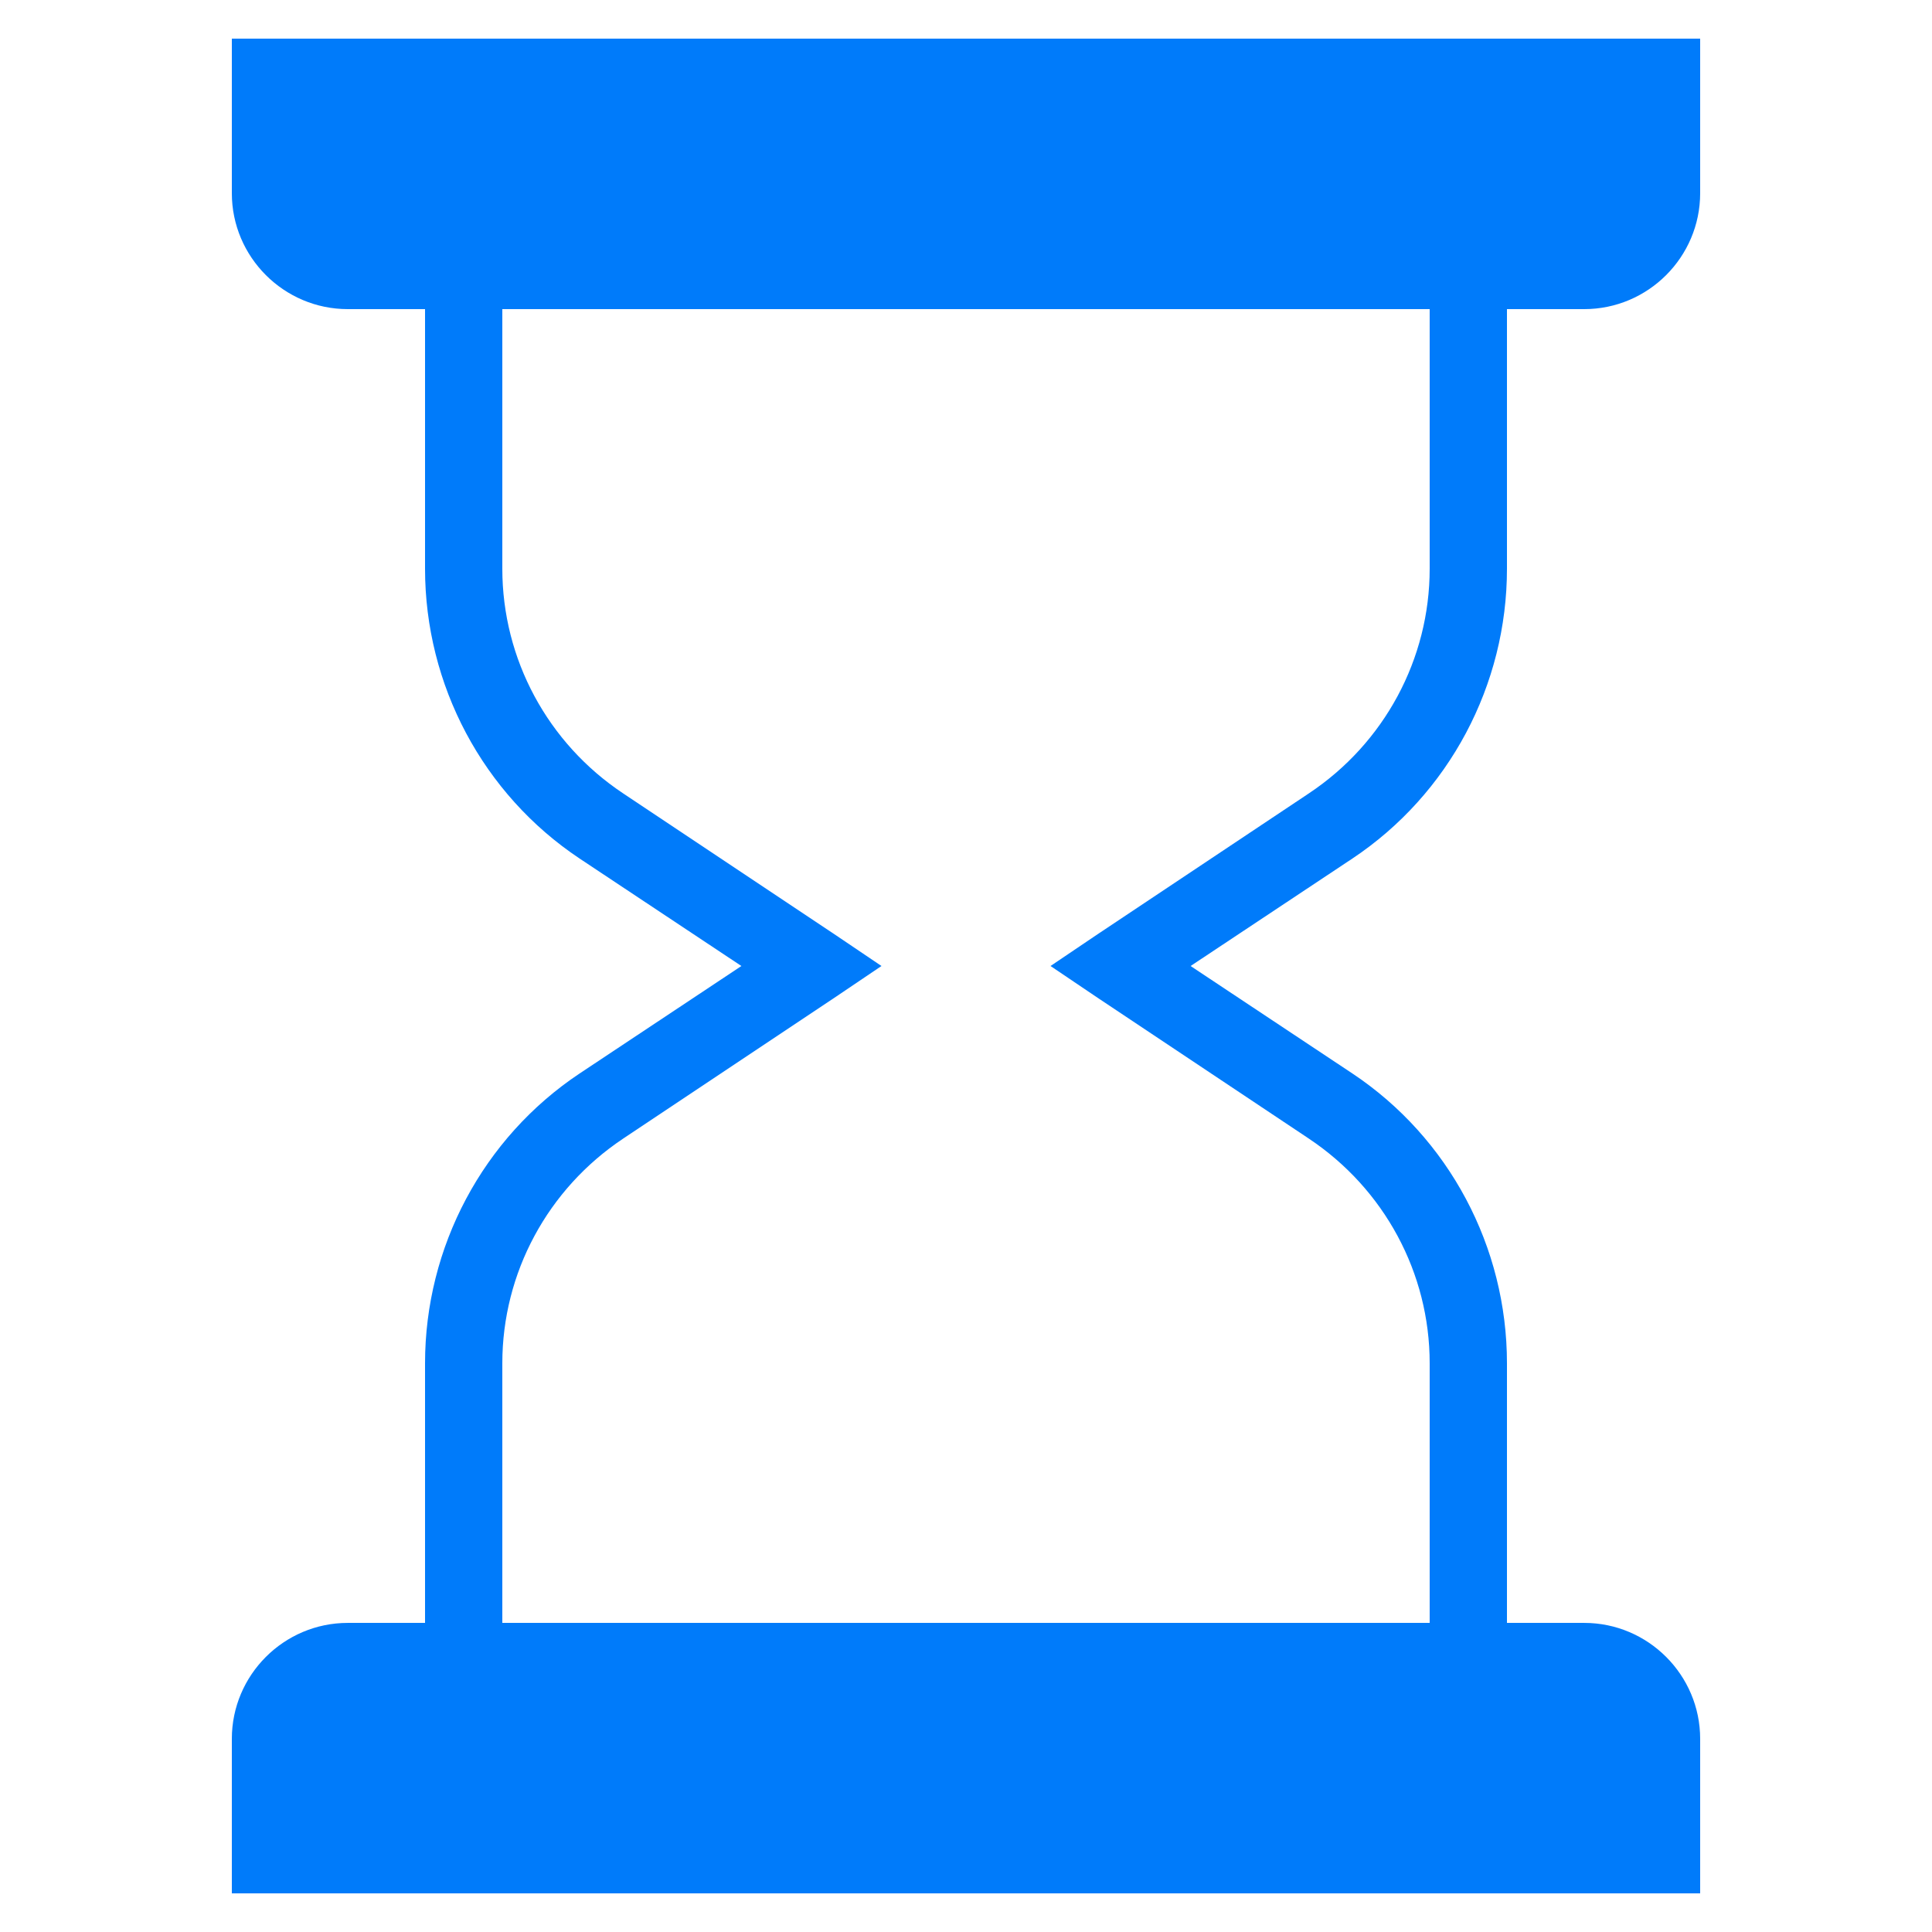
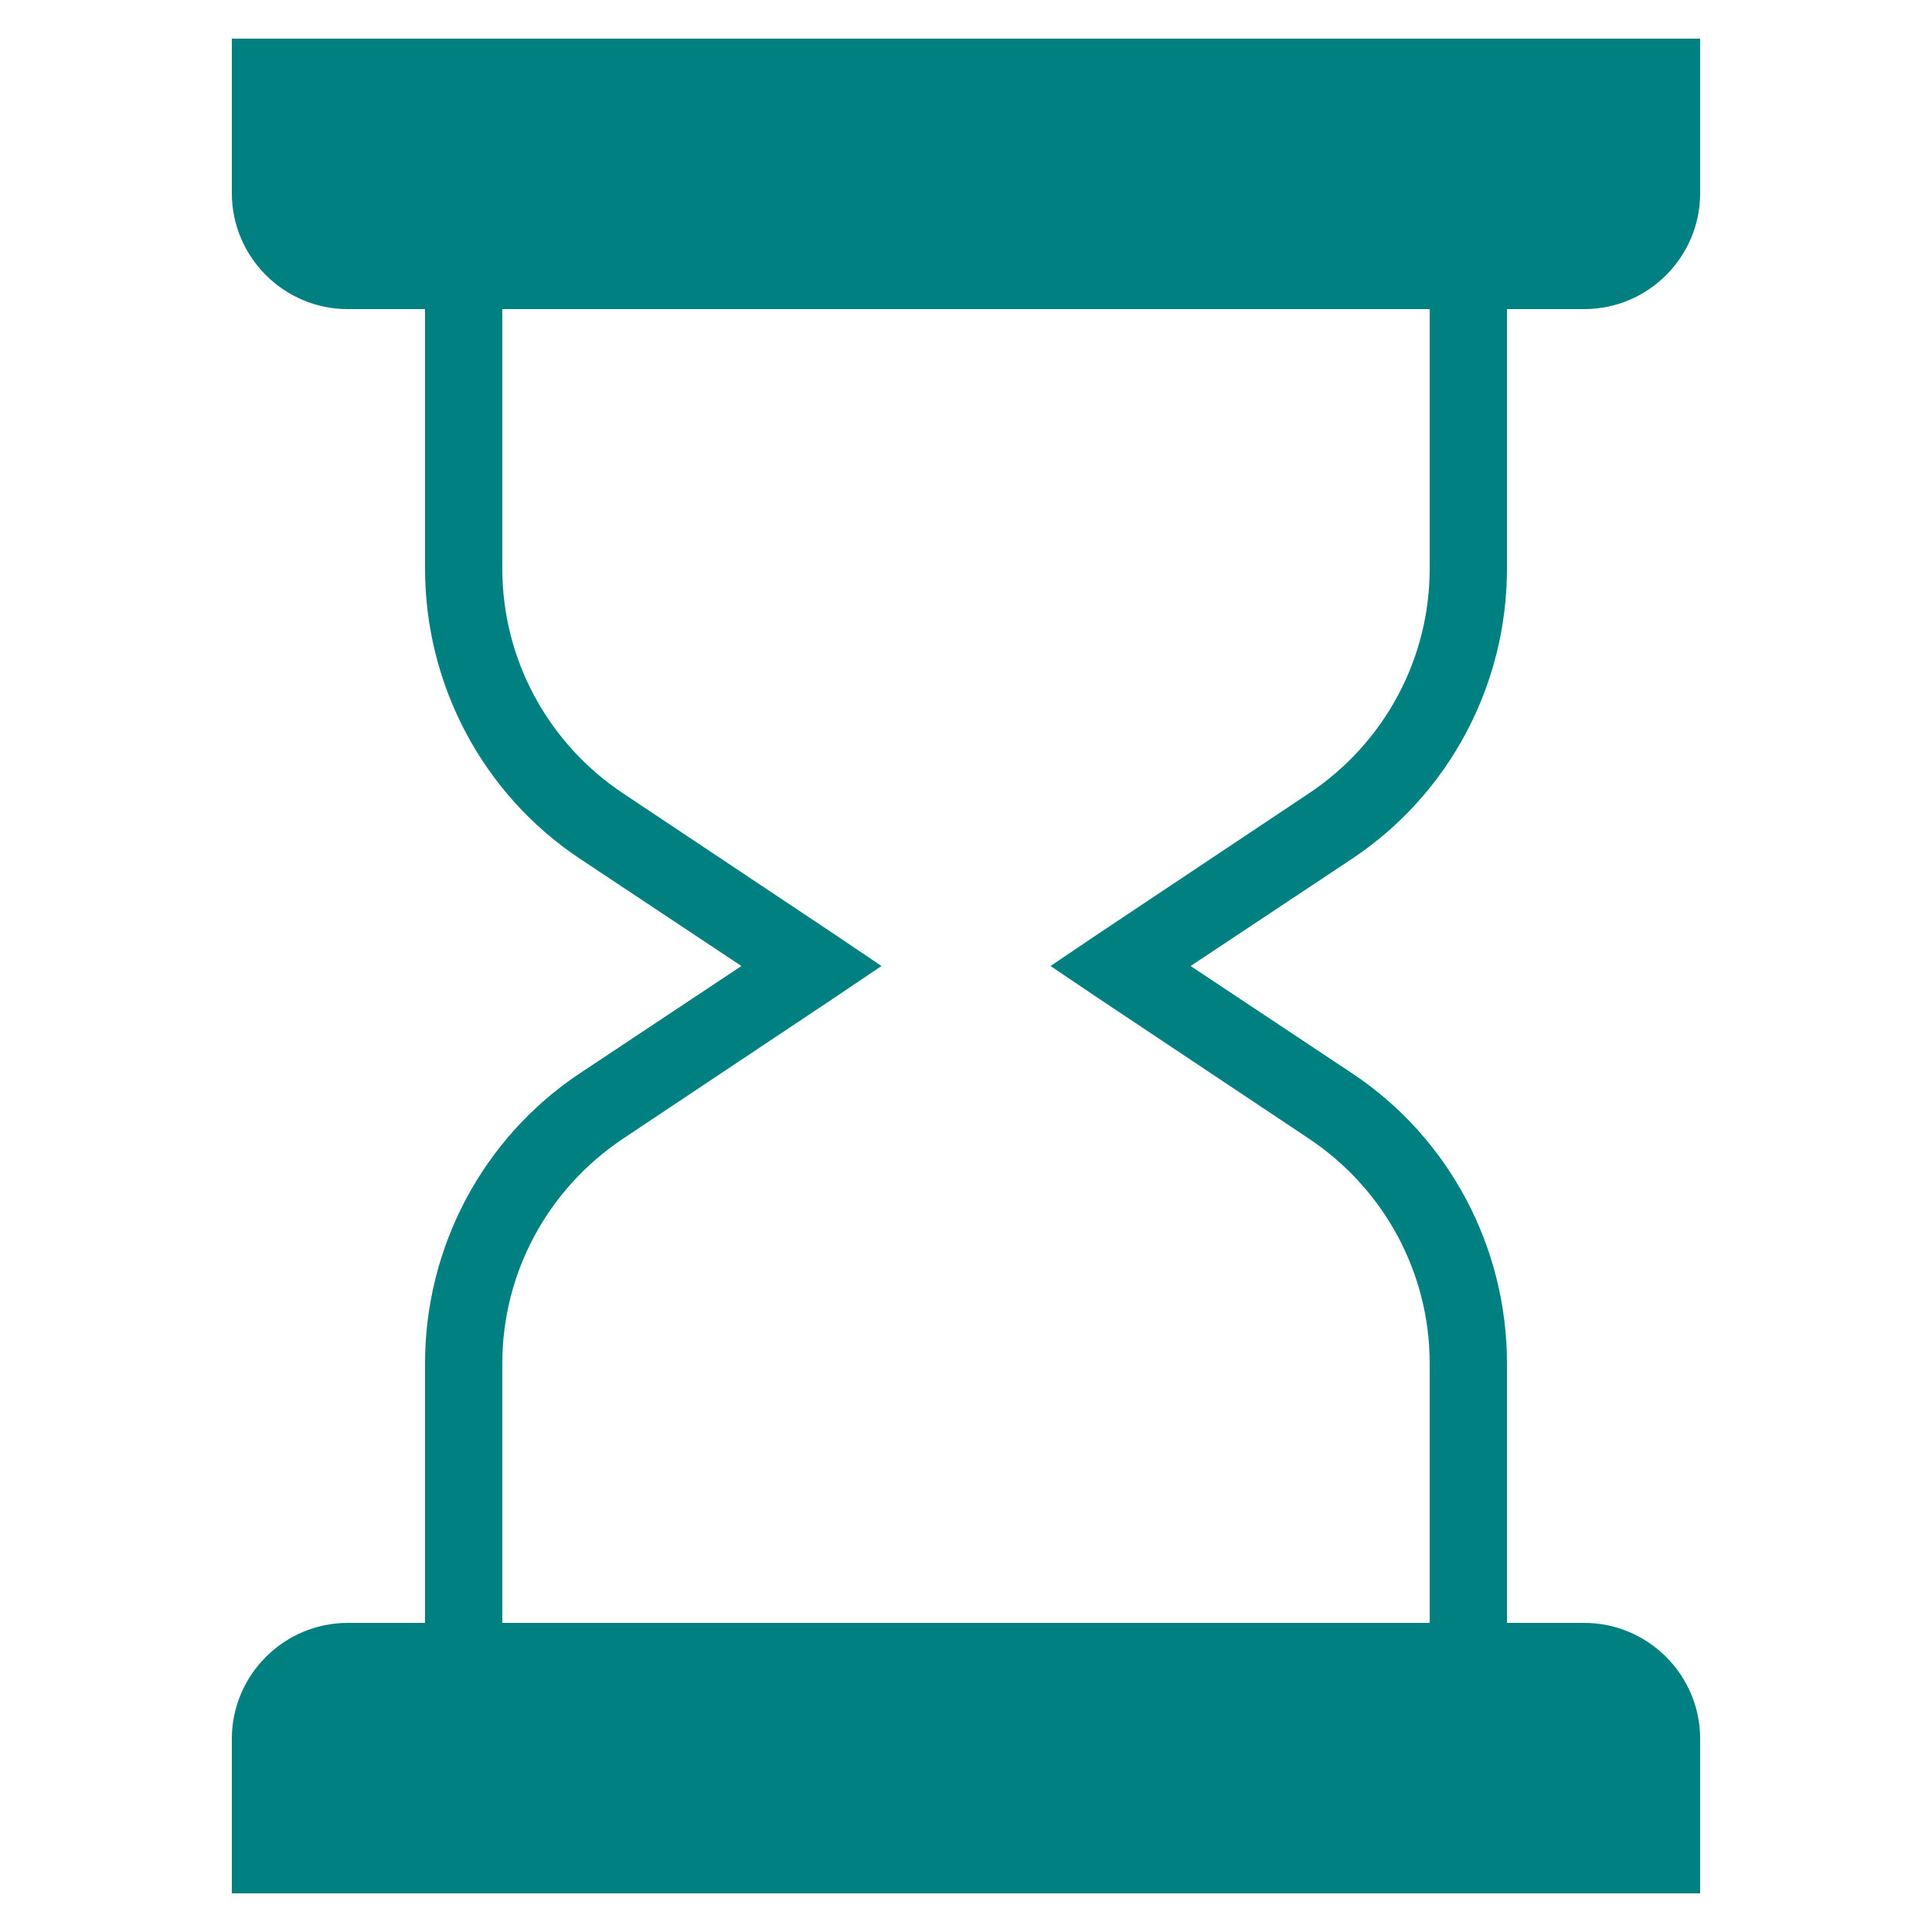
- <svg xmlns="http://www.w3.org/2000/svg" x="0px" y="0px" width="50" height="50" viewBox="0 0 172 172" style=" fill:#000000;">
+ <svg xmlns="http://www.w3.org/2000/svg" x="0px" y="0px" width="50" height="50" viewBox="0 0 172 172" style=" fill:#008080;">
  <g fill="none" fill-rule="nonzero" stroke="none" stroke-width="1" stroke-linecap="butt" stroke-linejoin="miter" stroke-miterlimit="10" stroke-dasharray="" stroke-dashoffset="0" font-family="none" font-weight="none" font-size="none" text-anchor="none" style="mix-blend-mode: normal">
    <path d="M0,172v-172h172v172z" fill="none" />
-     <g fill="#007bfa">
+     <g fill="#008080">
      <path d="M20.64,3.44v13.76c0,5.684 4.636,10.32 10.32,10.32h6.88v23.113c0,10.347 5.147,20.062 13.76,25.8l14.405,9.568l-14.405,9.568c-8.613,5.738 -13.76,15.453 -13.76,25.8v23.113h-6.88c-5.684,0 -10.32,4.636 -10.32,10.32v13.76h130.72v-13.76c0,-5.684 -4.636,-10.32 -10.32,-10.32h-6.88v-23.113c0,-10.347 -5.147,-20.062 -13.76,-25.8l-14.405,-9.568l14.405,-9.568c8.613,-5.738 13.76,-15.453 13.76,-25.8v-23.113h6.88c5.684,0 10.32,-4.636 10.32,-10.32v-13.76zM44.72,27.52h82.56v23.113c0,8.049 -4.045,15.534 -10.75,19.995l-18.705,12.47l-4.3,2.902l4.3,2.902l18.705,12.47c6.705,4.475 10.75,11.946 10.75,19.995v23.113h-82.56v-23.113c0,-8.049 4.045,-15.52 10.75,-19.995l18.705,-12.47l4.3,-2.902l-4.3,-2.902l-18.705,-12.47c-6.705,-4.461 -10.75,-11.946 -10.75,-19.995z">
                      </path>
    </g>
  </g>
</svg>
